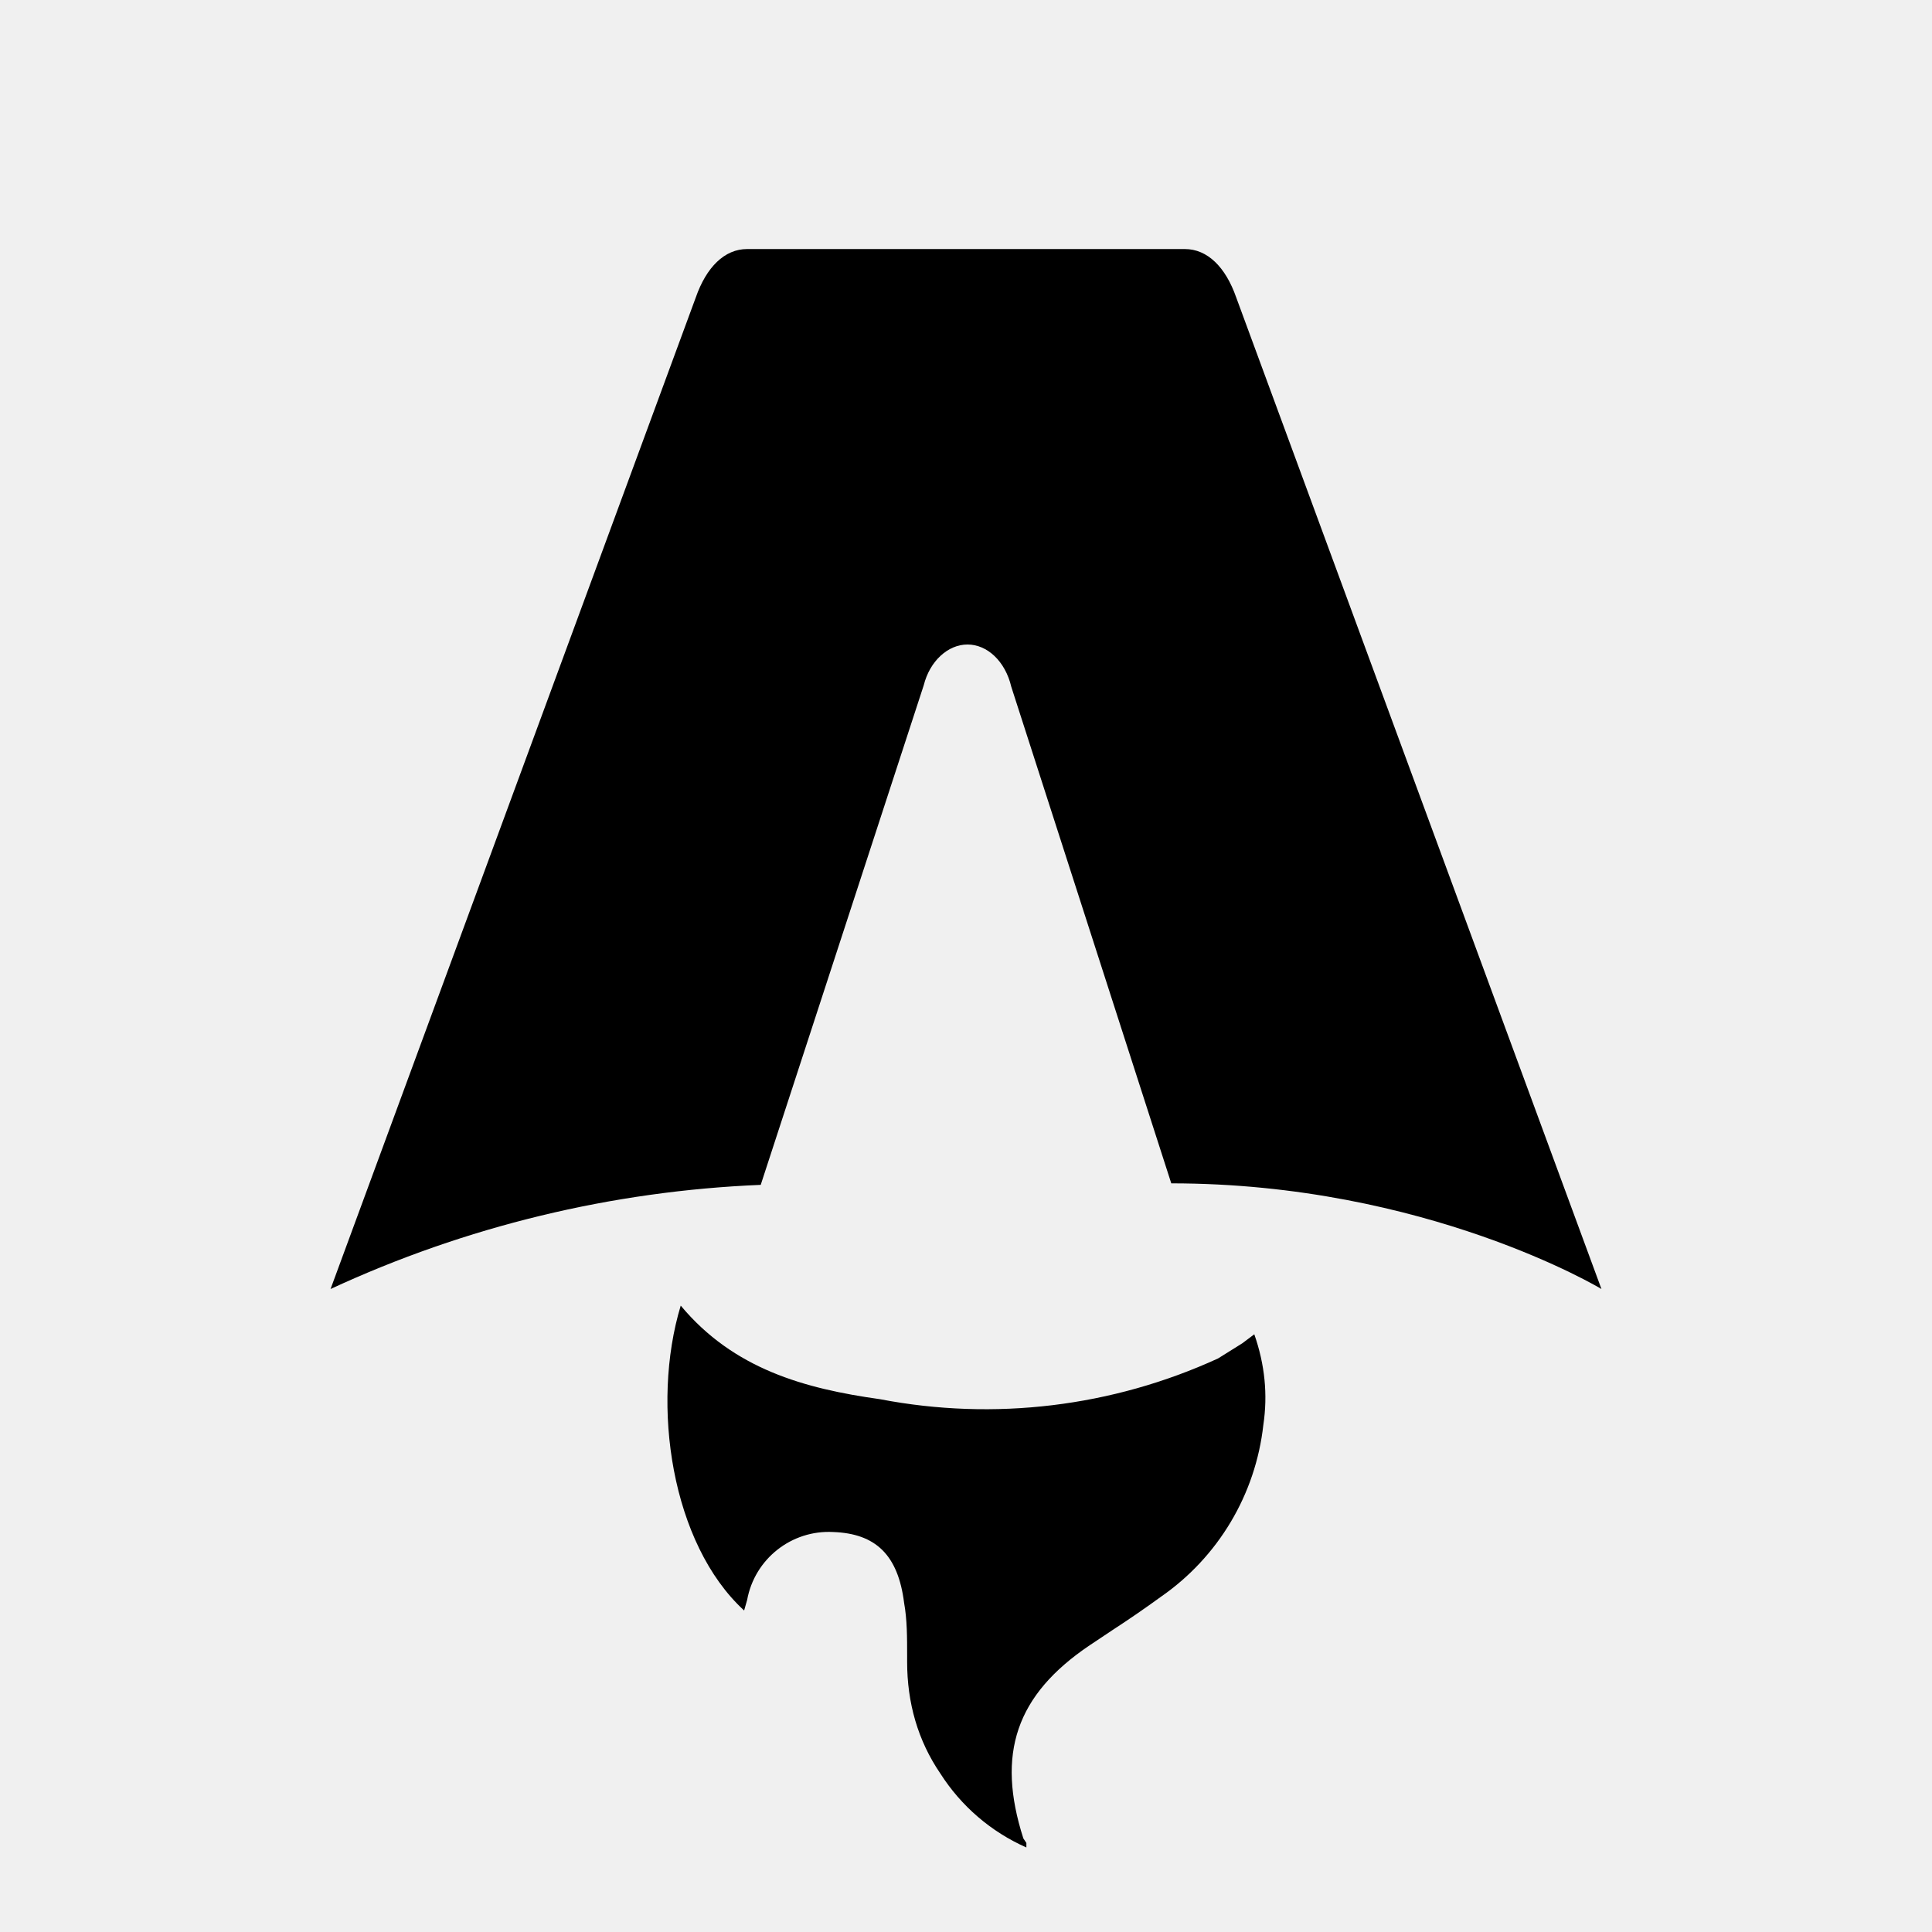
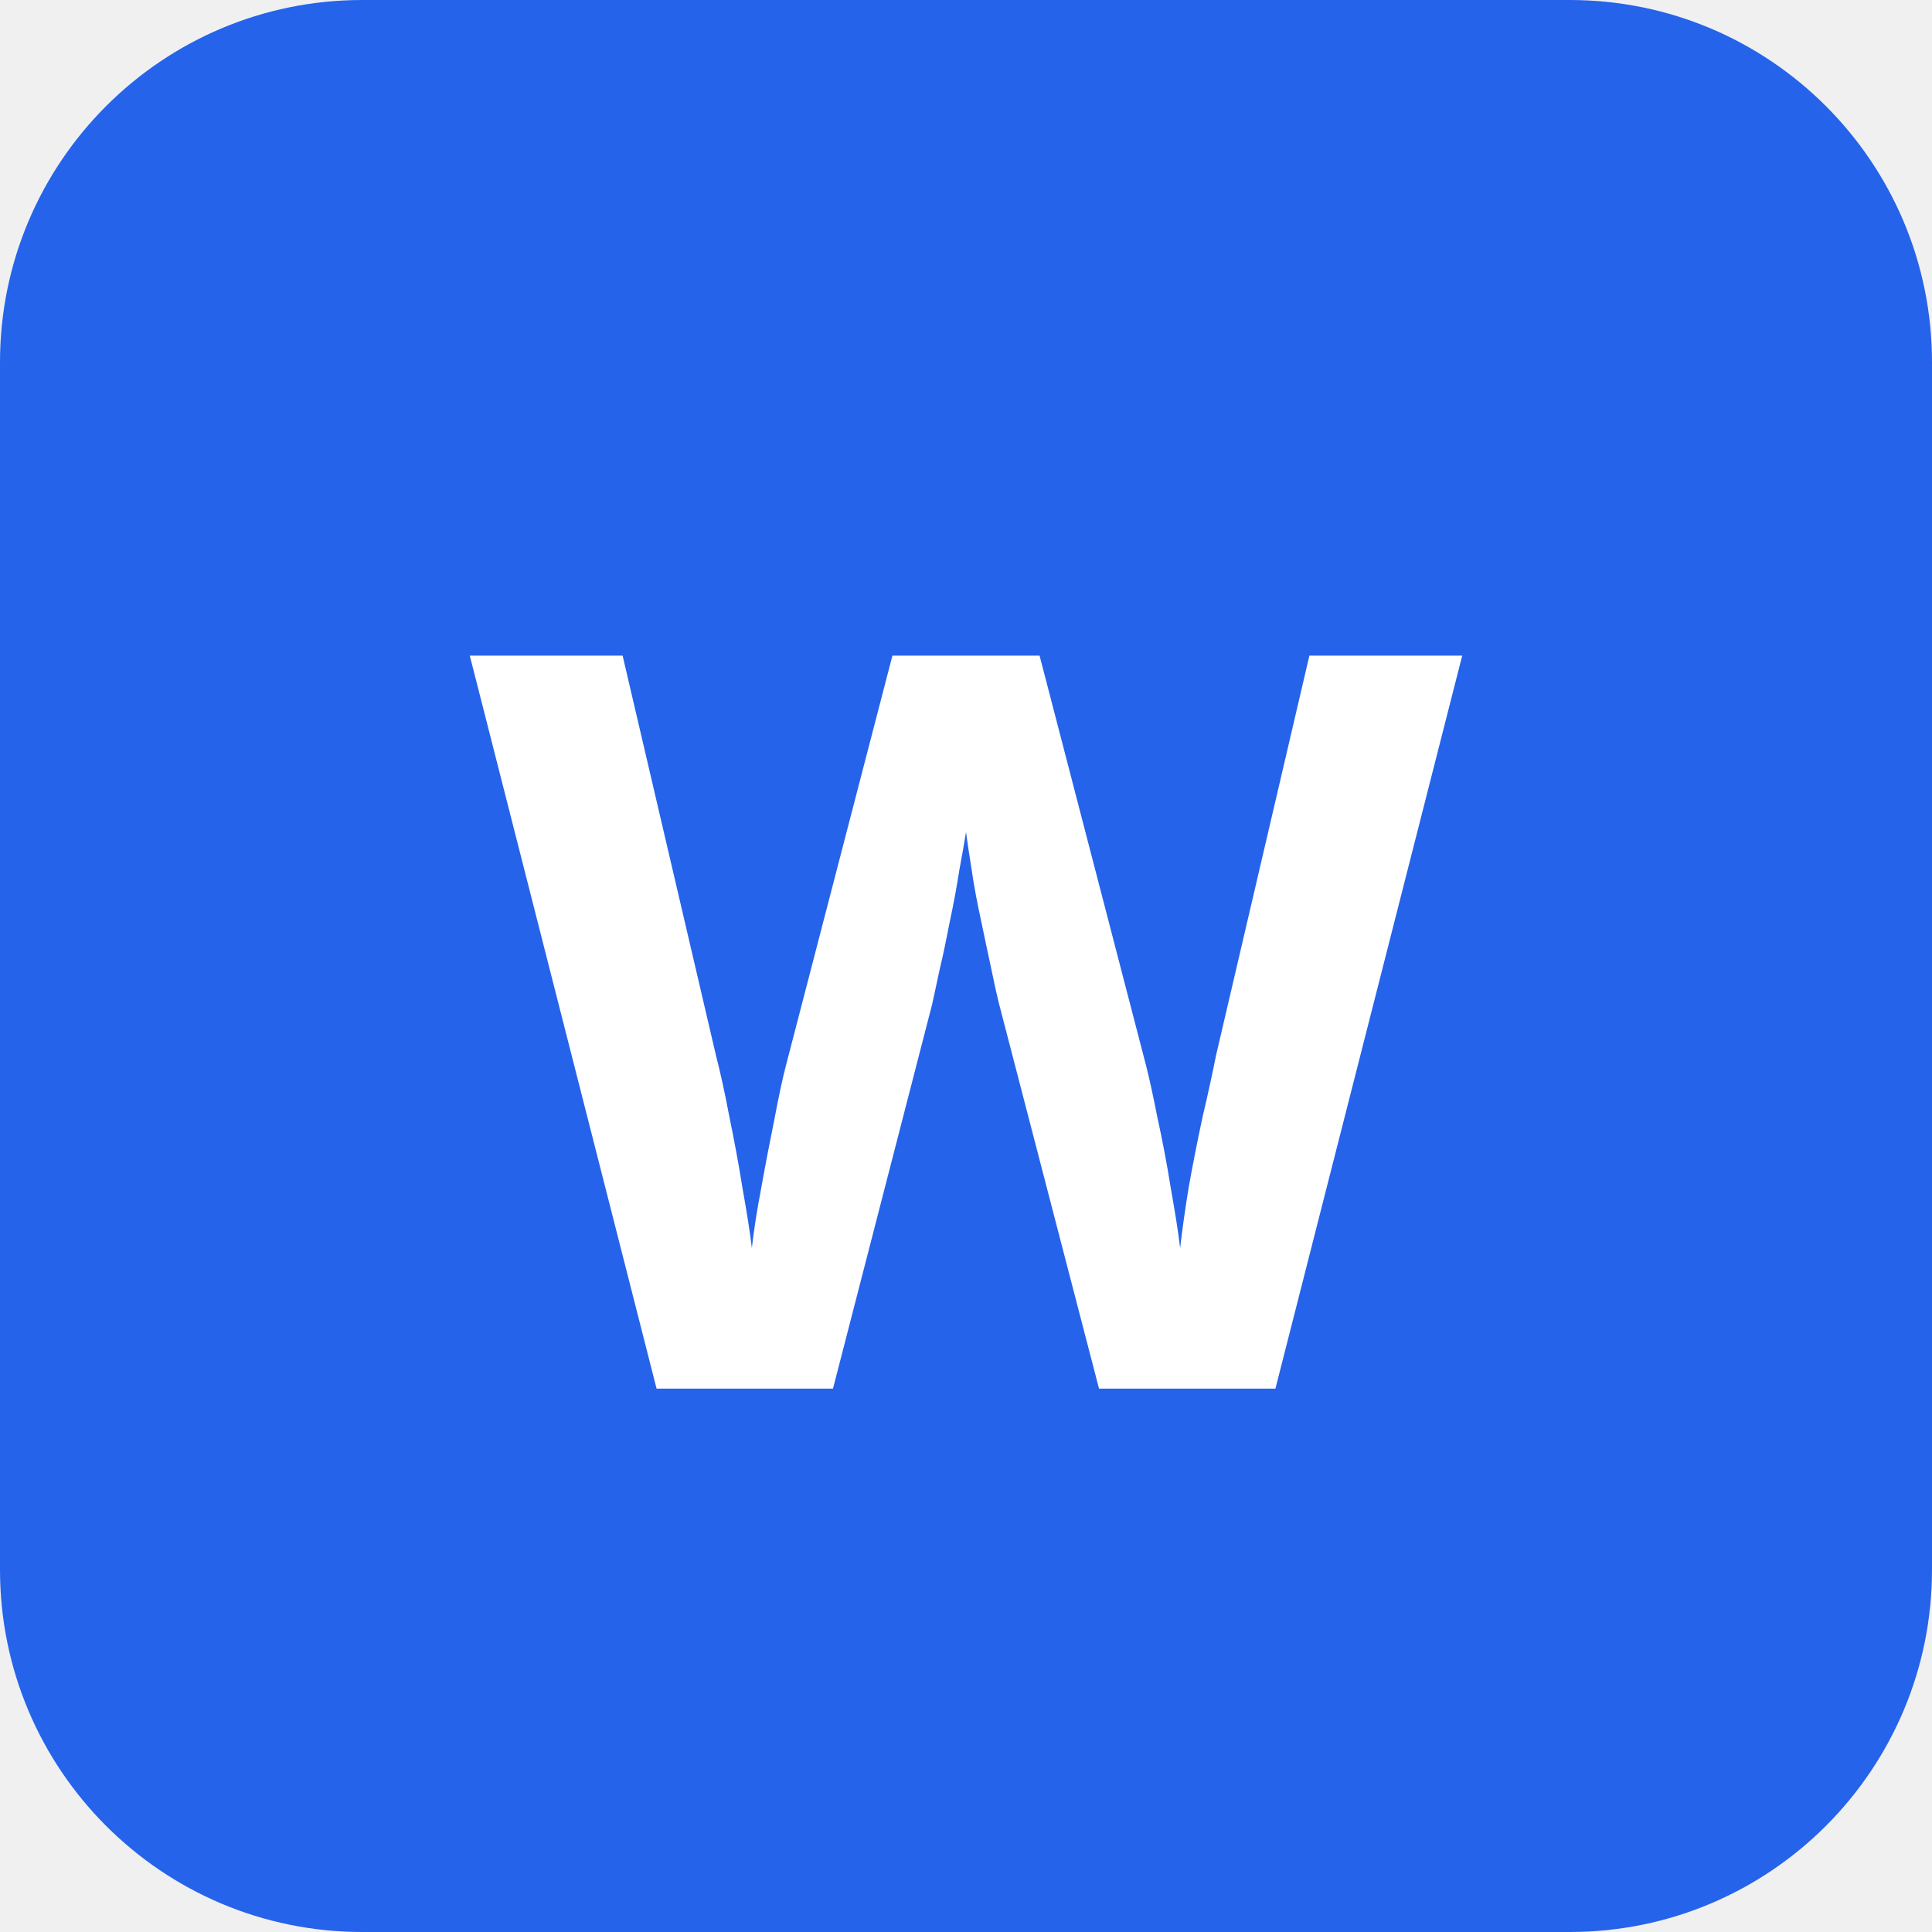
- <svg xmlns="http://www.w3.org/2000/svg" fill="none" viewBox="0 0 128 128">
-   <path d="M50.4 78.5a75.1 75.1 0 0 0-28.5 6.9l24.2-65.7c.7-2 1.9-3.2 3.4-3.2h29c1.5 0 2.7 1.2 3.4 3.2l24.2 65.7s-11.6-7-28.5-7L67 45.5c-.4-1.7-1.6-2.8-2.9-2.8-1.3 0-2.5 1.1-2.9 2.7L50.4 78.5Zm-1.1 28.2Zm-4.2-20.2c-2 6.6-.6 15.8 4.2 20.2a17.5 17.5 0 0 1 .2-.7 5.5 5.5 0 0 1 5.7-4.5c2.8.1 4.3 1.5 4.7 4.7.2 1.1.2 2.3.2 3.5v.4c0 2.7.7 5.2 2.2 7.4a13 13 0 0 0 5.7 4.9v-.3l-.2-.3c-1.8-5.6-.5-9.5 4.4-12.8l1.5-1a73 73 0 0 0 3.2-2.2 16 16 0 0 0 6.8-11.4c.3-2 .1-4-.6-6l-.8.6-1.6 1a37 37 0 0 1-22.4 2.7c-5-.7-9.7-2-13.2-6.2Z" />
-   <style>
-         path { fill: #000; }
-         @media (prefers-color-scheme: dark) {
-             path { fill: #FFF; }
-         }
-     </style>
+ <svg xmlns="http://www.w3.org/2000/svg" viewBox="0 0 32 32">
+   <rect width="32" height="32" rx="6" fill="#2563EB" />
+   <text x="16" y="23" font-family="system-ui, sans-serif" font-size="17" font-weight="700" fill="white" text-anchor="middle">W</text>
</svg>
